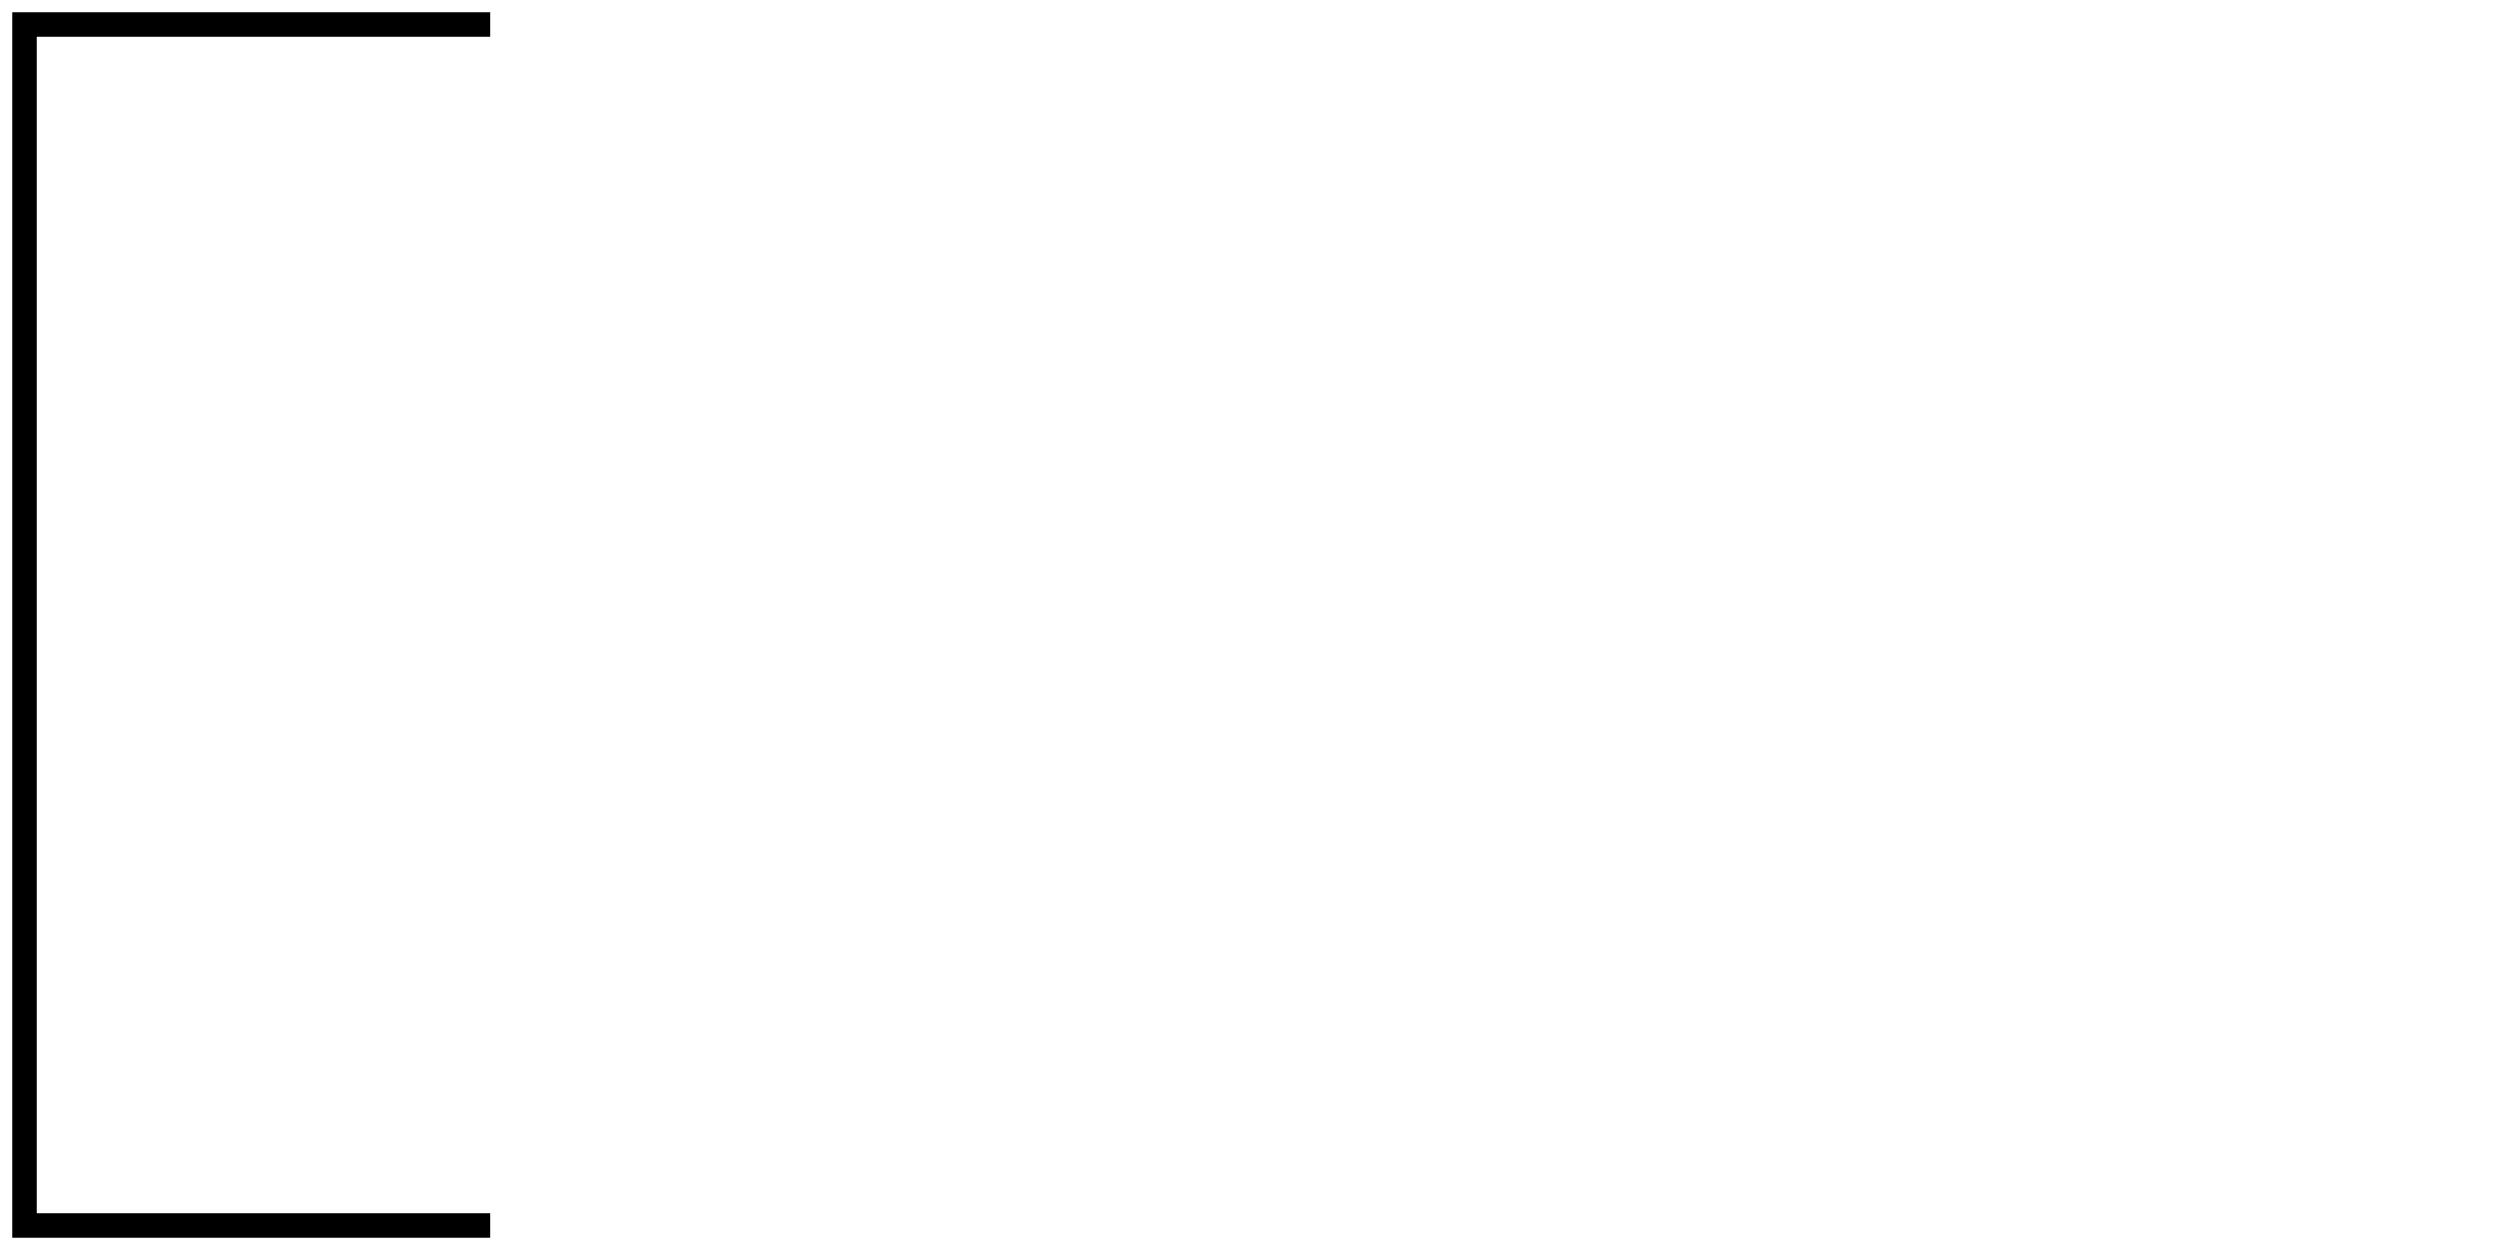
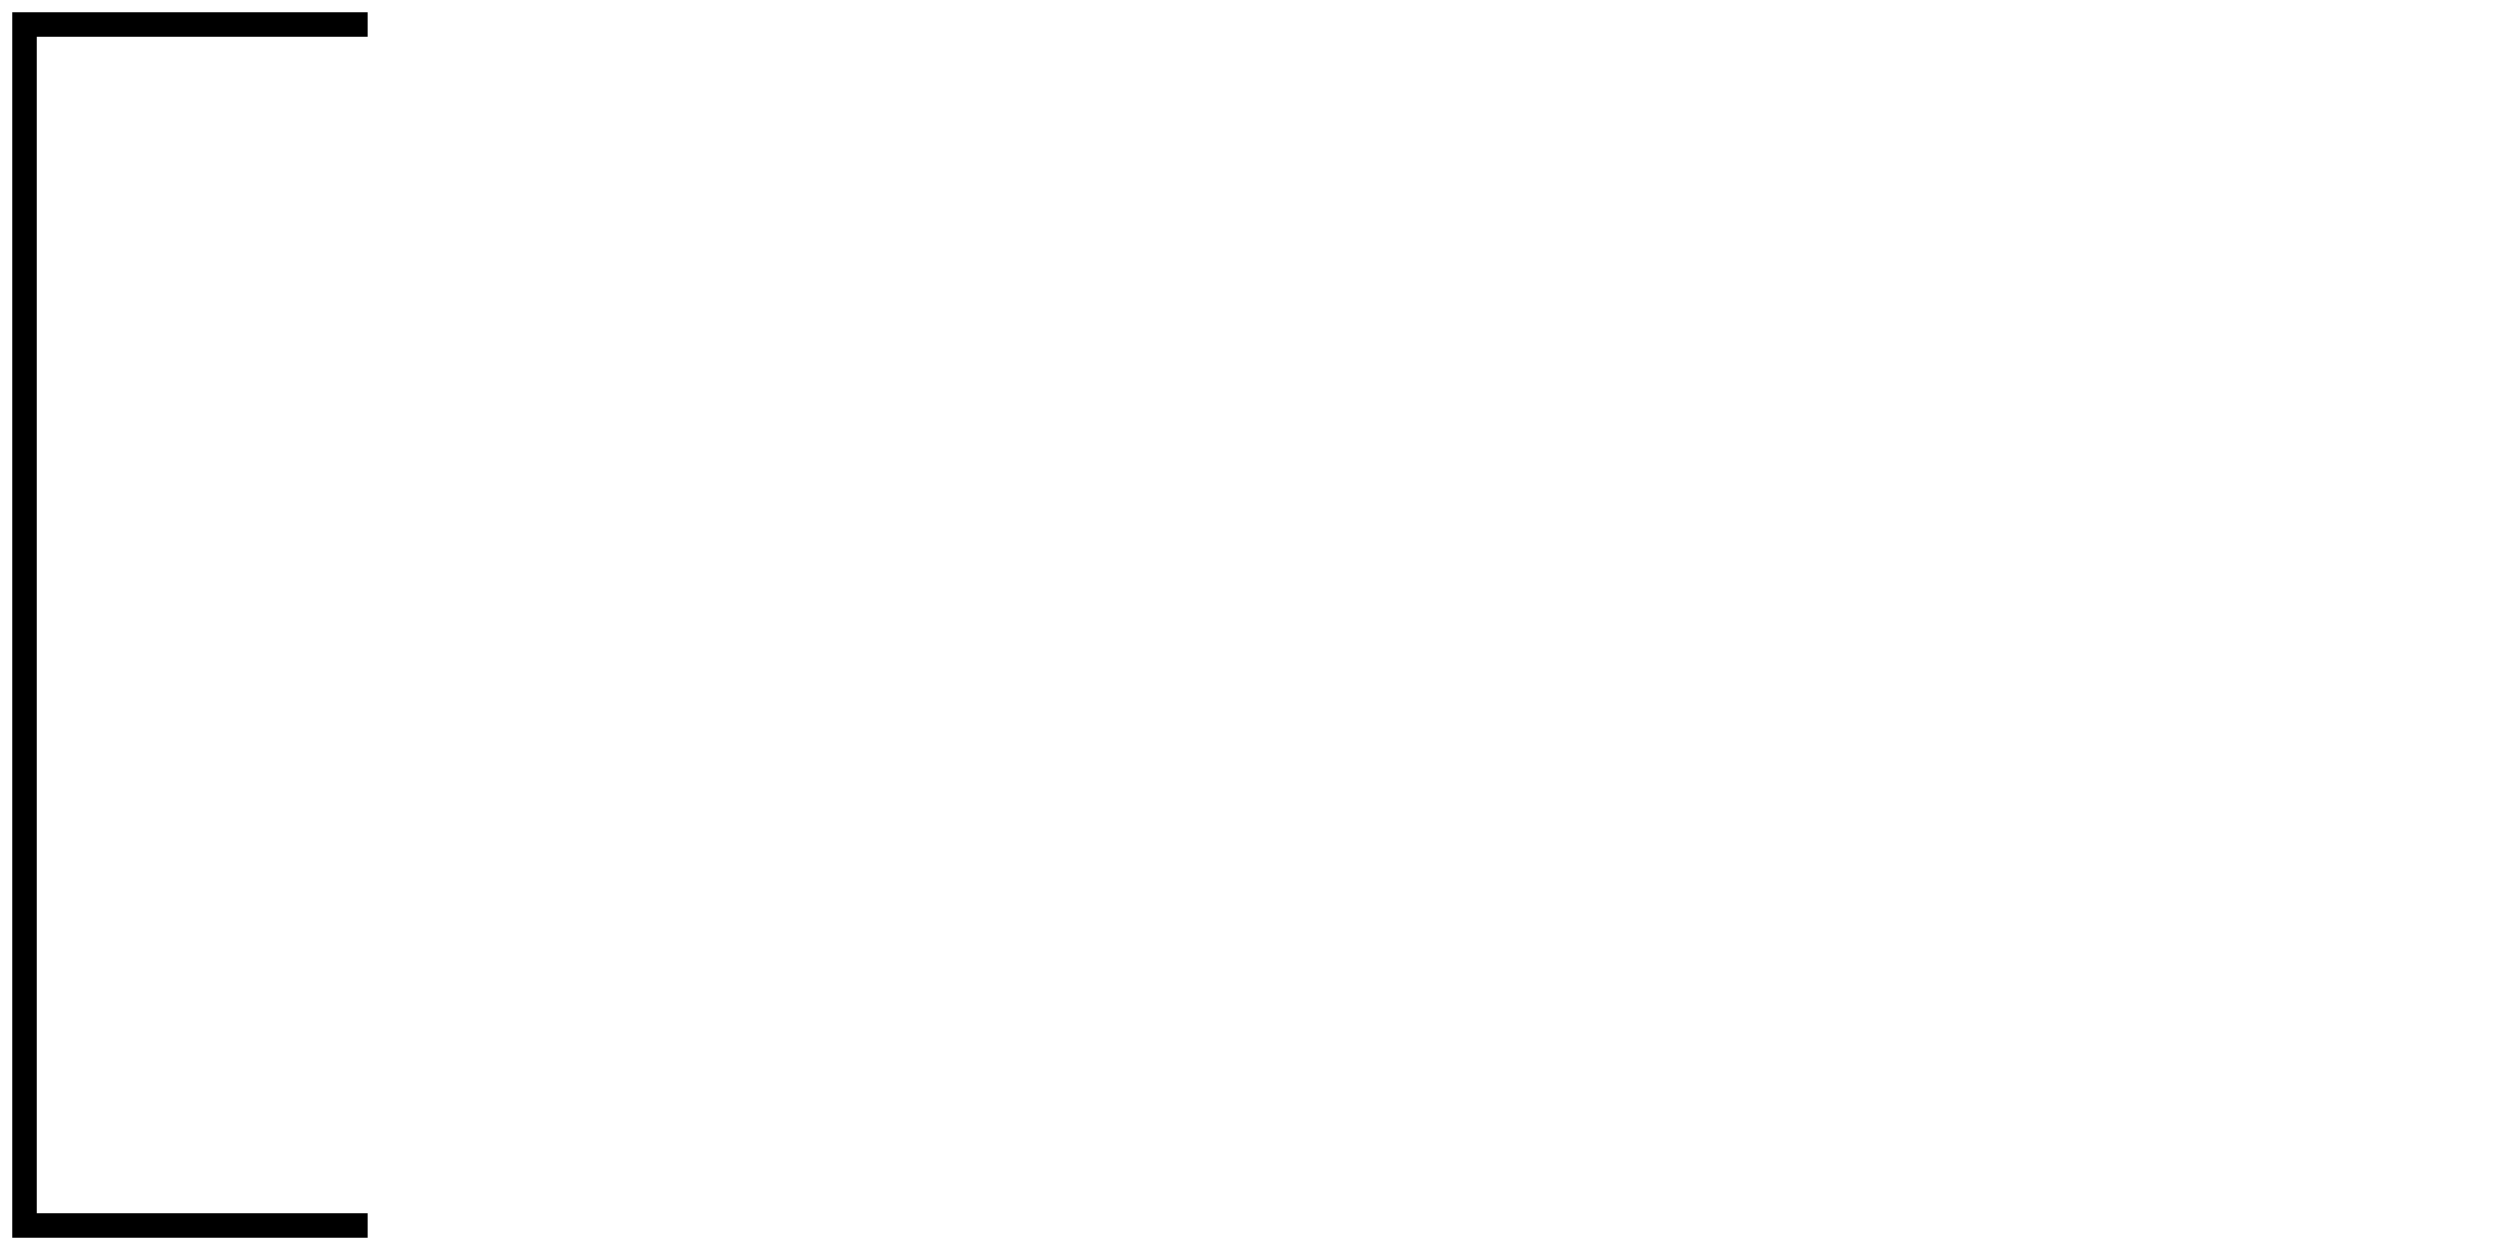
<svg xmlns="http://www.w3.org/2000/svg" xmlns:ns1="http://www.b3mn.org/oryx" width="102" height="51" version="1.0">
  <defs />
  <ns1:magnets>
    <ns1:magnet ns1:cx="2" ns1:cy="25" ns1:anchors="left" ns1:default="yes" />
  </ns1:magnets>
-   <g pointer-events="all" ns1:minimumSize="10 20" ns1:maximumSize="">
-     <rect id="textannotationrect" ns1:resize="vertical horizontal" x="1" y="1" width="100" height="50" stroke="none" fill="none" />
-     <path d="M20,1 L1,1 L1,50 L20,50" ns1:anchors="top bottom left" stroke="black" fill="none" stroke-width="1" />
-     <text font-size="12" id="text" x="5" y="25" ns1:align="middle left" ns1:fittoelem="textannotationrect" ns1:anchors="left" stroke="black">
- 	</text>
+   <g pointer-events="all" ns1:minimumSize="10 20" ns1:maximumSize="150 200">
+     <rect id="taskrect" ns1:resize="vertical horizontal" x="1" y="1" width="100" height="50" stroke="none" fill="none" />
+     <path d="M15,1 L1,1 L1,50 L15,50" ns1:resize="vertical horizontal" stroke="black" fill="none" stroke-width="1" />
+     <text font-size="14" id="text" x="5" y="20" ns1:align="middle left" stroke="black" />
  </g>
</svg>
